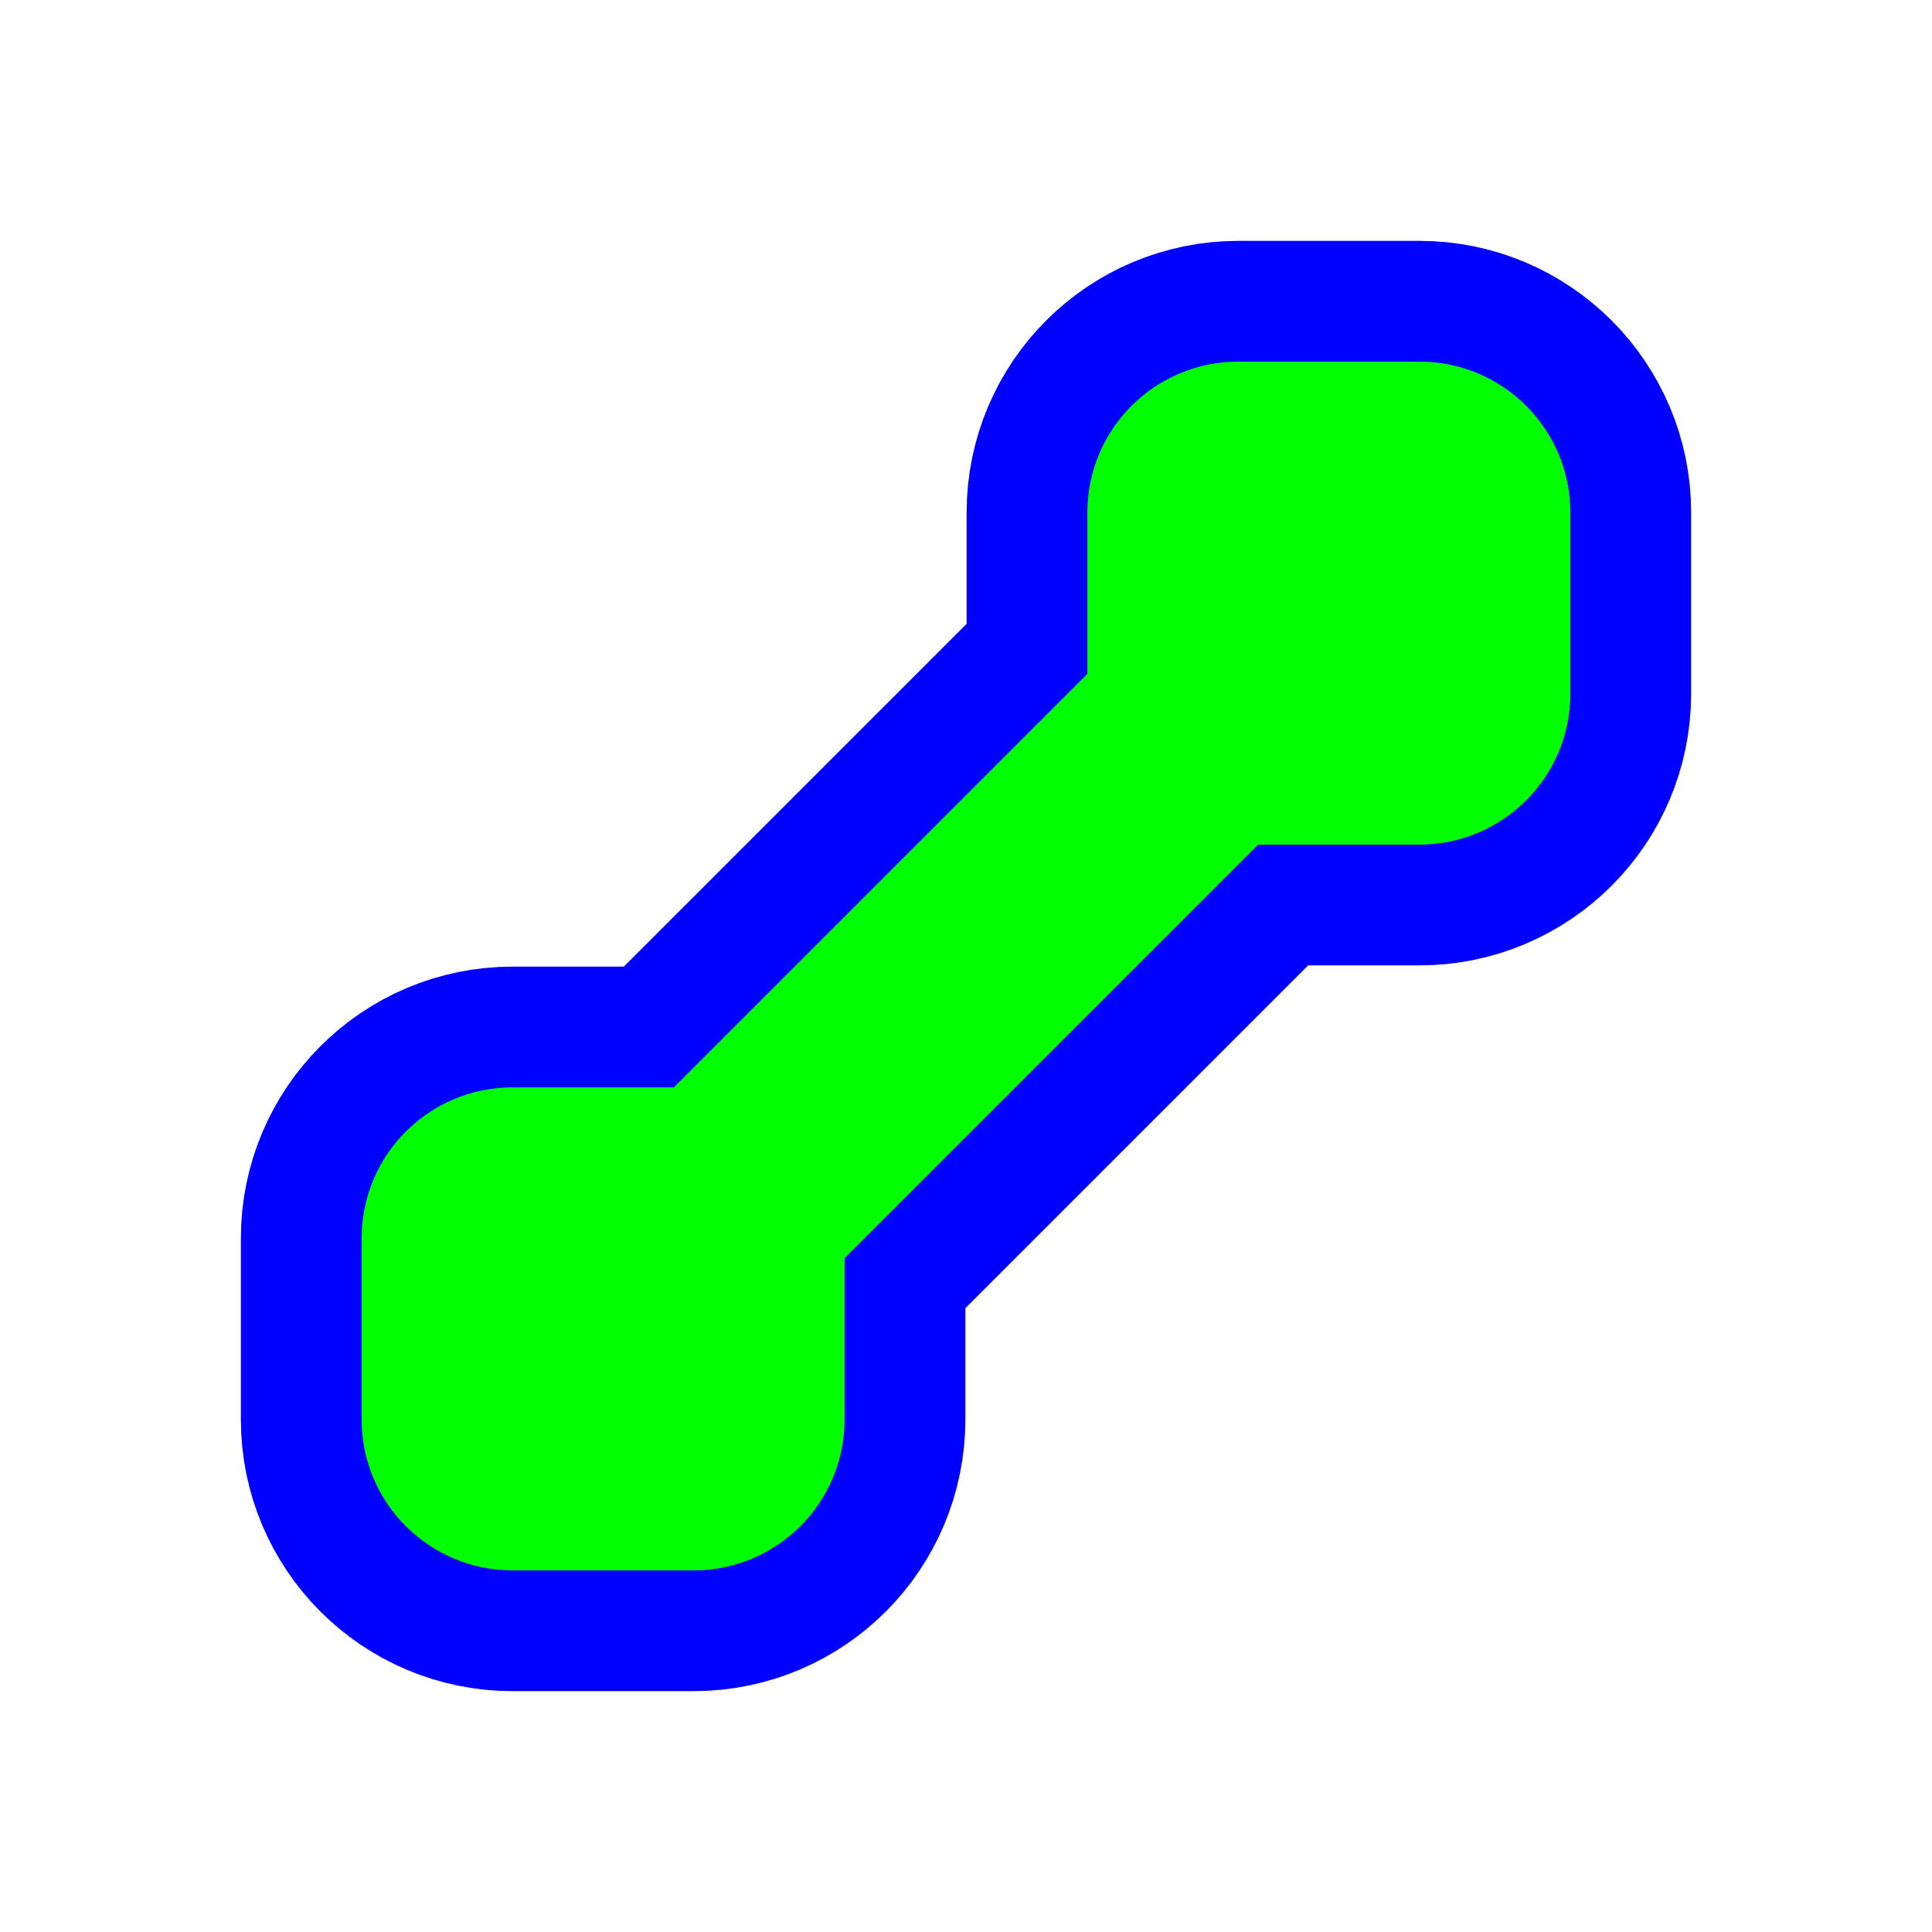
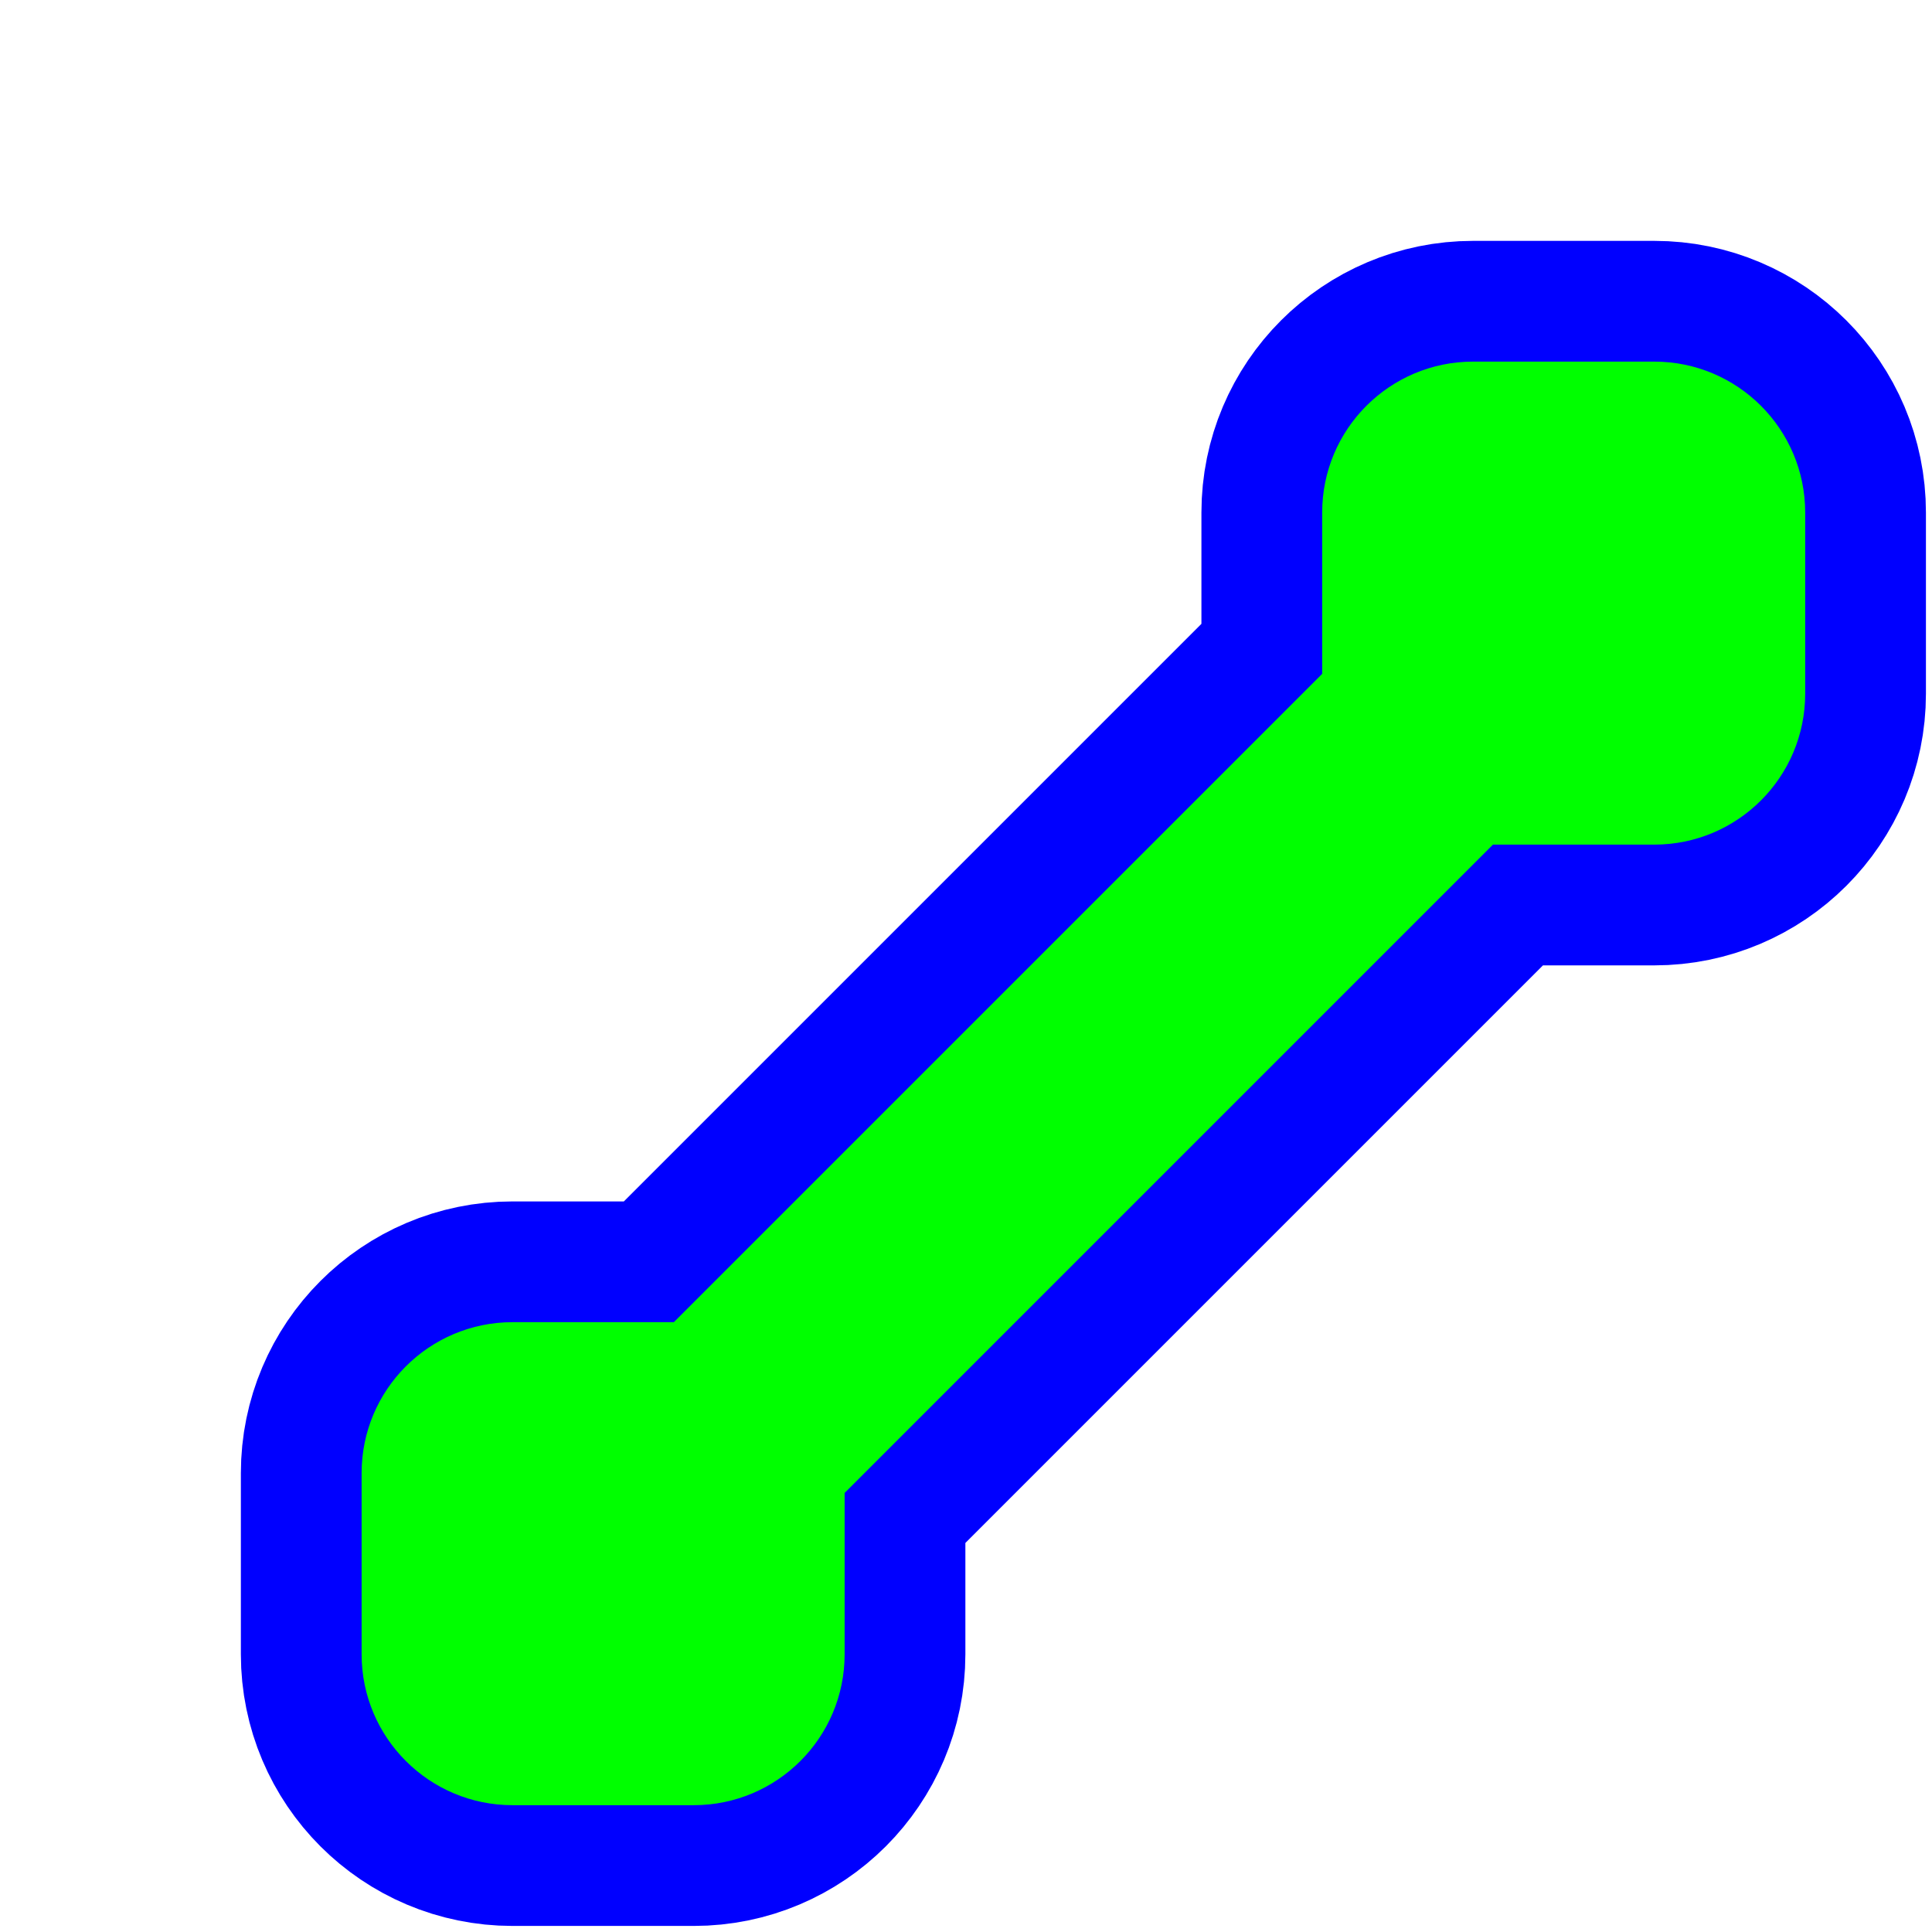
<svg xmlns="http://www.w3.org/2000/svg" width="256" height="256" viewBox="0 0 256 256" fill="none">
-   <path id="align-anchor" d="m 144.082,47.916 v 32 l 32,-32 z" fill="cyan" opacity=".8" display="none" />
-   <path d="M 96.887,45.857 A 20,20 0 0,0 96.887,74.143 L 112,89.256 V 166.744 L 96.887,181.857 A 20,20 0 0,0 96.887,210.143 L 113.857,227.113 A 20,20 0 0,0 142.143,227.113 L 159.113,210.143 A 20,20 0 0,0 159.113,181.857 L 144,166.744 V 89.256 L 159.113,74.143 A 20,20 0 0,0 159.113,45.857 L 142.143,28.887 A 20,20 0 0,0 113.857,28.887 z" transform="rotate(45,128,128)" fill="#00FF00" stroke="#0000FF" stroke-width="32" paint-order="stroke fill" />
+   <path id="align-anchor" d="m 175.195,47.916 v 32 l 32,-32 z" fill="cyan" opacity=".8" display="none" />
+   <circle id="cursor-hotspot" cx="143.556" cy="143.556" r="3" fill="magenta" opacity=".6" display="none" />
+   <path d="M 142.143,28.887 A 20,20 0 0,0 113.857,28.887 L 96.887,45.857 A 20,20 0 0,0 96.887,74.143 L 112,89.256 V 210.744 L 96.887,225.857 A 20,20 0 0,0 96.887,254.143 L 113.857,271.113 A 20,20 0 0,0 142.143,271.113 L 159.113,254.143 A 20,20 0 0,0 159.113,225.857 L 144,210.744 V 89.256 L 159.113,74.143 A 20,20 0 0,0 159.113,45.857 z" transform="rotate(45,143.5564,165.5564)" fill="#00FF00" stroke="#0000FF" stroke-width="32" paint-order="stroke fill" />
</svg>
